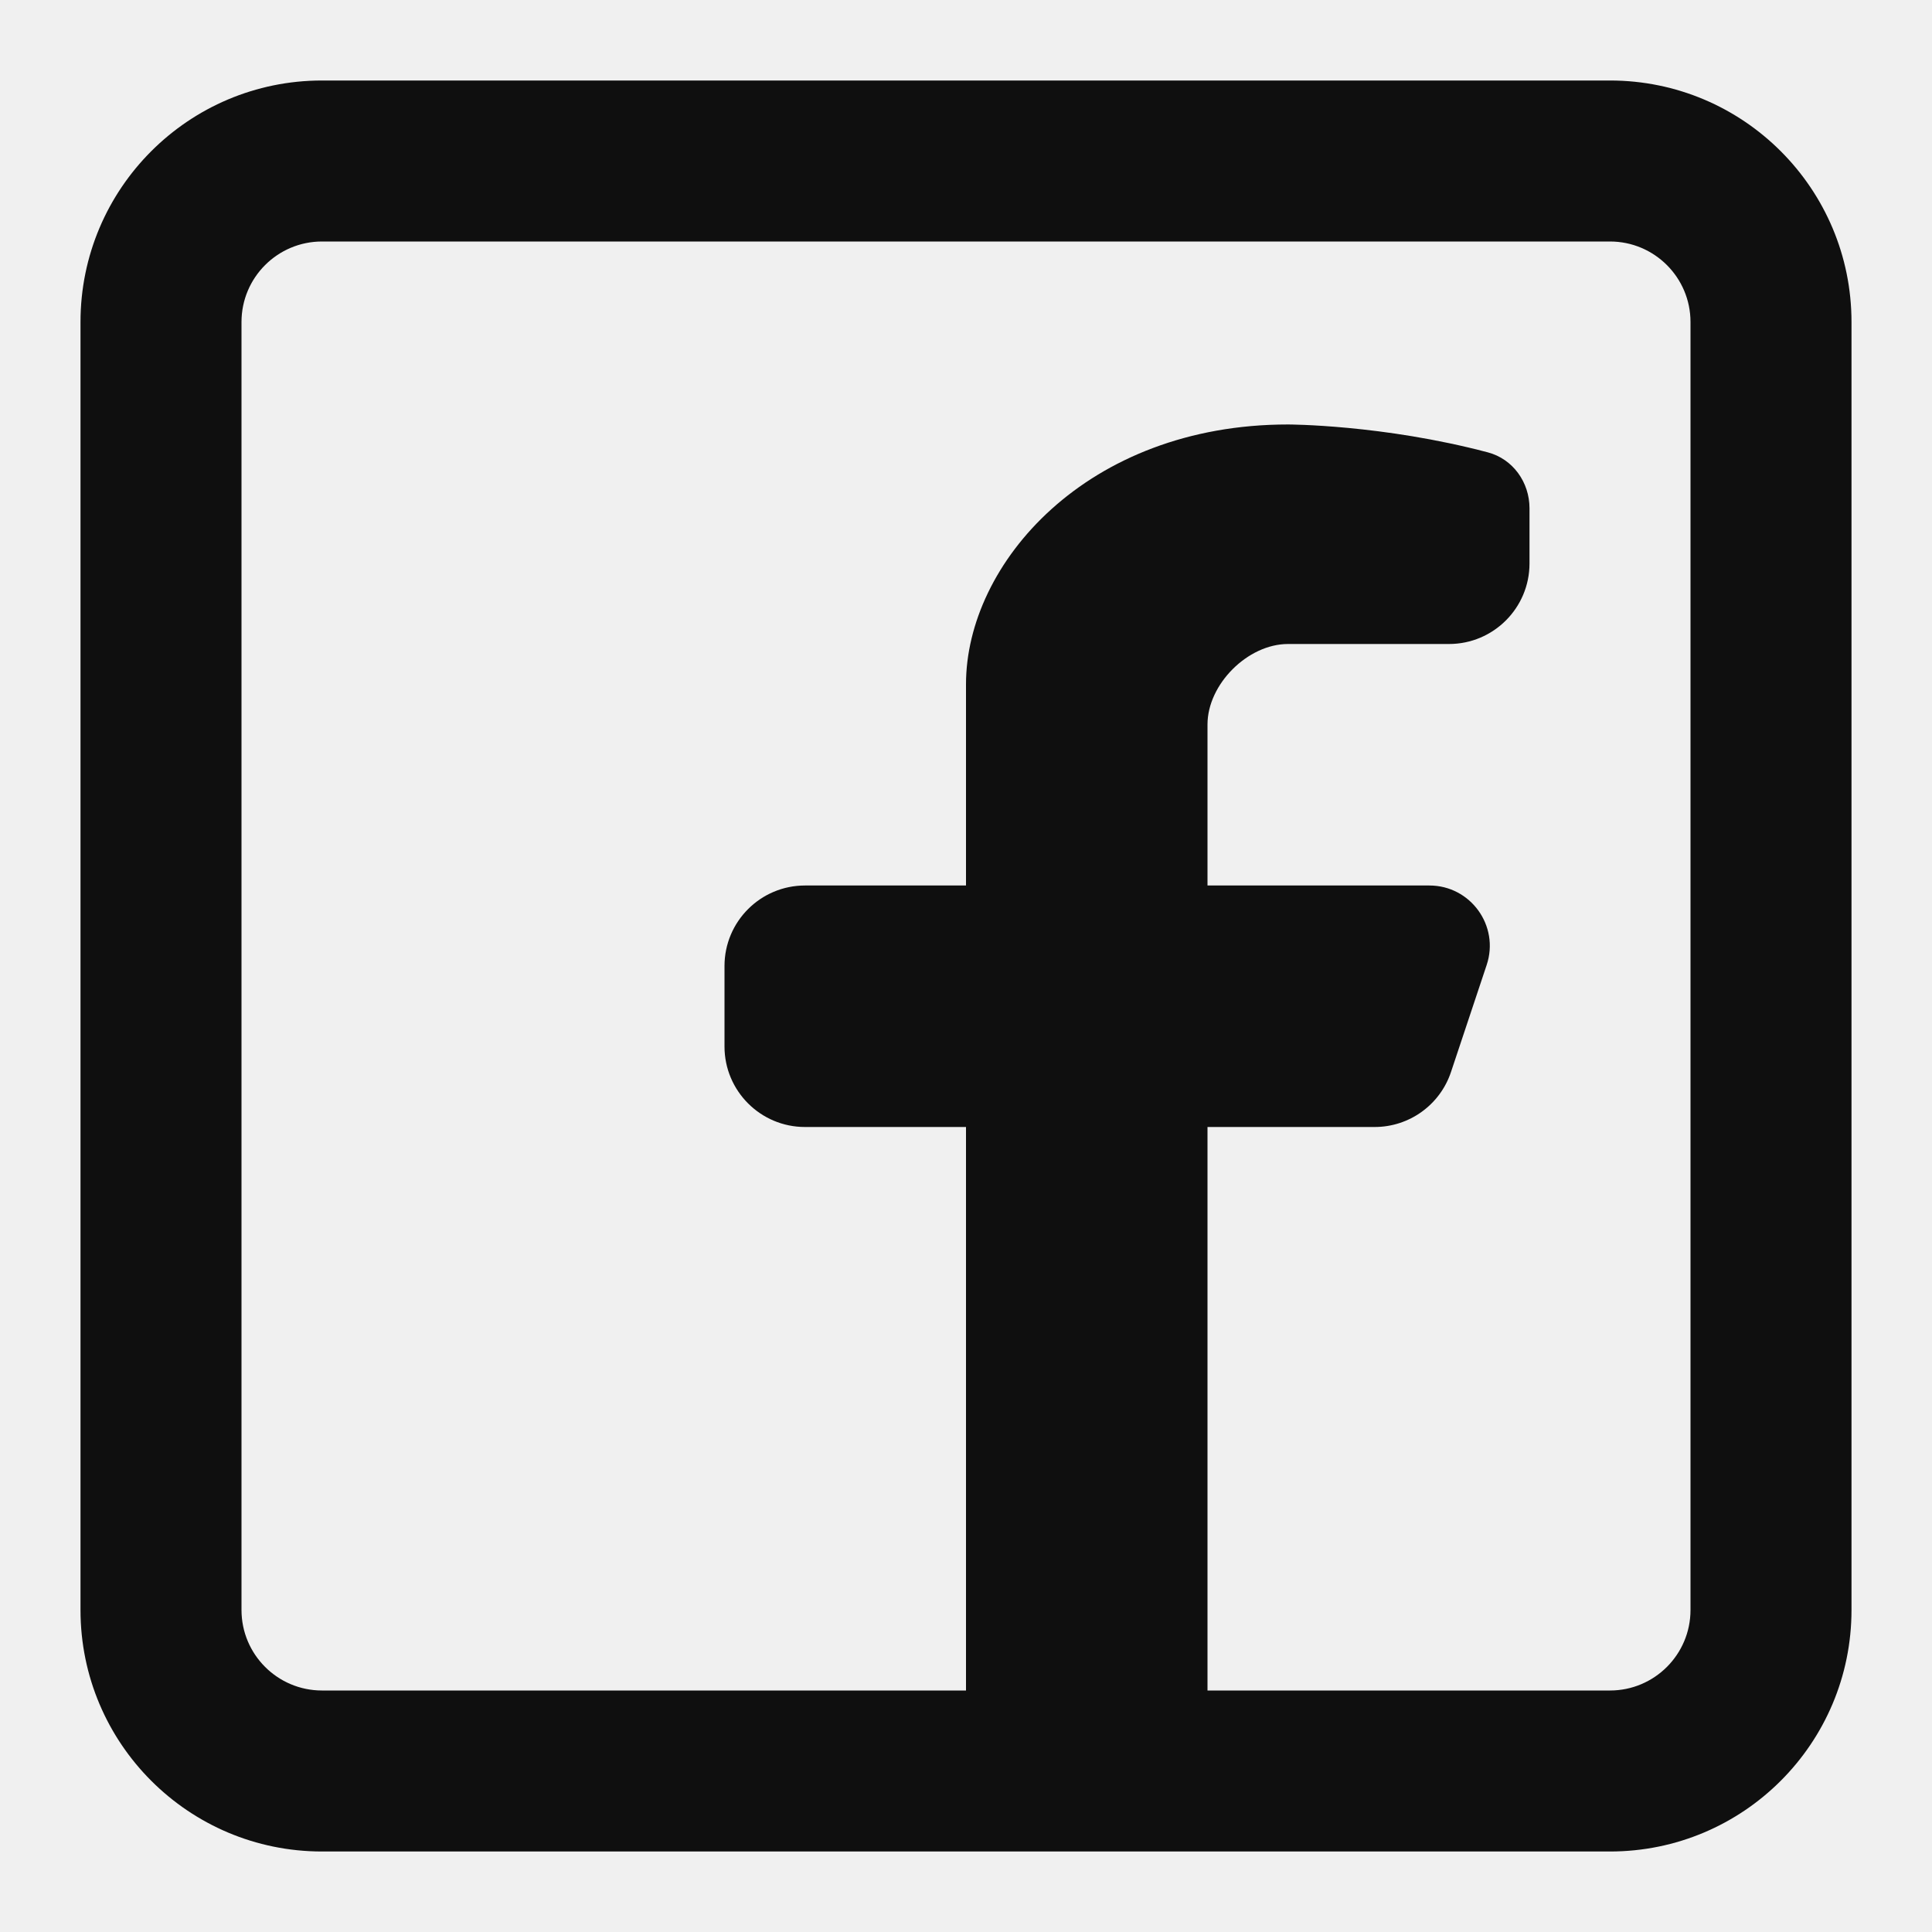
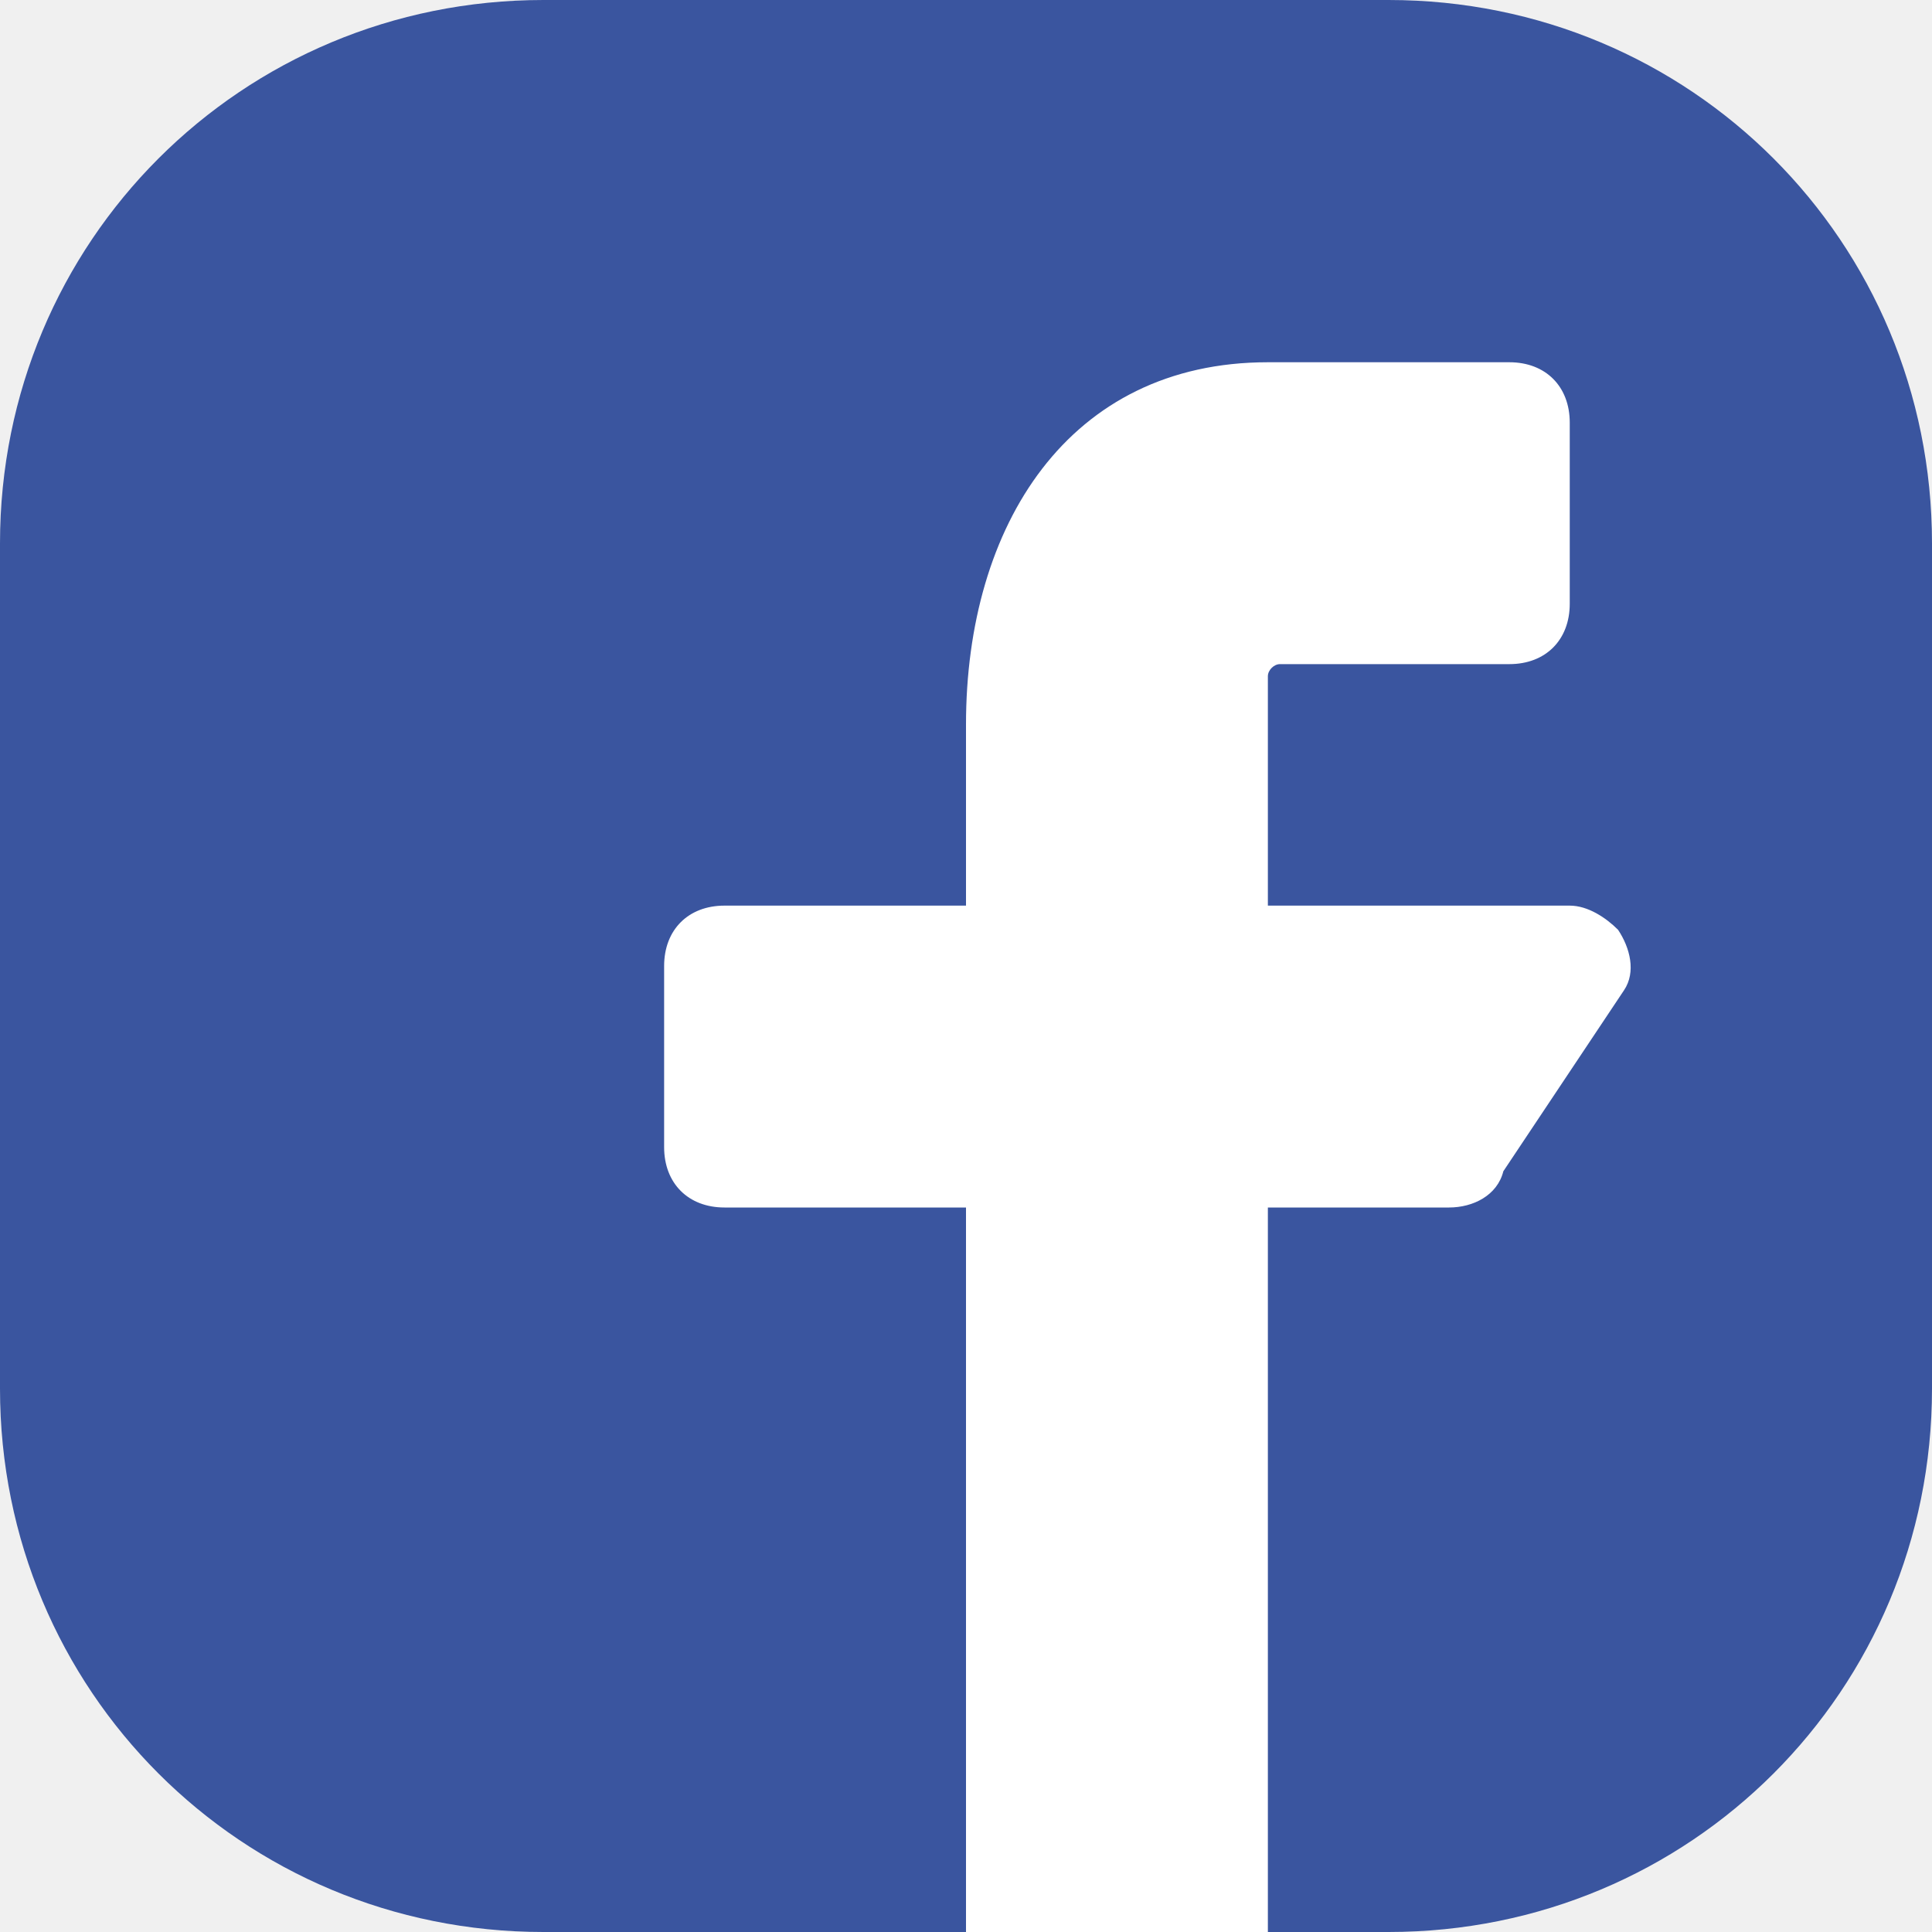
- <svg xmlns="http://www.w3.org/2000/svg" width="800px" height="800px" viewBox="0 0 24 24" fill="none">
-   <path fill-rule="evenodd" clip-rule="evenodd" d="M20 1C21.657 1 23 2.343 23 4V20C23 21.657 21.657 23 20 23H4C2.343 23 1 21.657 1 20V4C1 2.343 2.343 1 4 1H20ZM20 3C20.552 3 21 3.448 21 4V20C21 20.552 20.552 21 20 21H15V14H17.076C17.507 14 17.889 13.725 18.025 13.316L18.468 11.987C18.63 11.501 18.268 11 17.756 11H15V9C15 8.5 15.5 8 16 8H18C18.552 8 19 7.552 19 7V6.314C19 5.991 18.794 5.701 18.481 5.619C17.171 5.273 16 5.273 16 5.273C13.5 5.273 12 7 12 8.5V11H10C9.448 11 9 11.448 9 12V13C9 13.552 9.448 14 10 14H12V21H4C3.448 21 3 20.552 3 20V4C3 3.448 3.448 3 4 3H20Z" fill="#0F0F0F" />
+ <svg xmlns="http://www.w3.org/2000/svg" version="1.1" id="Icons" viewBox="0 0 32 32" xml:space="preserve">
+   <style type="text/css">
+ 	.st0{fill:#FFFFFF;}
+ 	.st1{fill:#3A559F;}
+ 	.st2{fill:#F4F4F4;}
+ 	.st3{fill:#FF0084;}
+ 	.st4{fill:#0063DB;}
+ 	.st5{fill:#00ACED;}
+ 	.st6{fill:#FFEC06;}
+ 	.st7{fill:#FF0000;}
+ 	.st8{fill:#25D366;}
+ 	.st9{fill:#0088FF;}
+ 	.st10{fill:#314358;}
+ 	.st11{fill:#EE6996;}
+ 	.st12{fill:#01AEF3;}
+ 	.st13{fill:#FFFEFF;}
+ 	.st14{fill:#F06A35;}
+ 	.st15{fill:#00ADEF;}
+ 	.st16{fill:#1769FF;}
+ 	.st17{fill:#1AB7EA;}
+ 	.st18{fill:#6001D1;}
+ 	.st19{fill:#E41214;}
+ 	.st20{fill:#05CE78;}
+ 	.st21{fill:#7B519C;}
+ 	.st22{fill:#FF4500;}
+ 	.st23{fill:#00F076;}
+ 	.st24{fill:#FFC900;}
+ 	.st25{fill:#00D6FF;}
+ 	.st26{fill:#FF3A44;}
+ 	.st27{fill:#FF6A36;}
+ 	.st28{fill:#0061FE;}
+ 	.st29{fill:#F7981C;}
+ 	.st30{fill:#EE1B22;}
+ 	.st31{fill:#EF3561;}
+ 	.st32{fill:none;stroke:#FFFFFF;stroke-width:2;stroke-miterlimit:10;}
+ 	.st33{fill:#0097D3;}
+ 	.st34{fill:#01308A;}
+ 	.st35{fill:#019CDE;}
+ 	.st36{fill:#FFD049;}
+ 	.st37{fill:#16A05D;}
+ 	.st38{fill:#4486F4;}
+ 	.st39{fill:none;}
+ 	.st40{fill:#34A853;}
+ 	.st41{fill:#4285F4;}
+ 	.st42{fill:#FBBC05;}
+ 	.st43{fill:#EA4335;}
+ </style>
+   <path class="st1" d="M23,0H9C4,0,0,4,0,9v14c0,5,4,9,9,9h14c5,0,9-4,9-9V9C32,4,28,0,23,0z" />
+   <path class="st0" d="M26.8,15.4C26.6,15.2,26.3,15,26,15h-5v-3.8c0-0.1,0.1-0.2,0.2-0.2H25c0.6,0,1-0.4,1-1V7c0-0.6-0.4-1-1-1h-4  c-3.3,0-5,2.7-5,6v3h-4c-0.6,0-1,0.4-1,1v3c0,0.6,0.4,1,1,1h4v12h5V20h3c0.4,0,0.8-0.2,0.9-0.6l2-3C27.1,16.1,27,15.7,26.8,15.4z" />
</svg>
